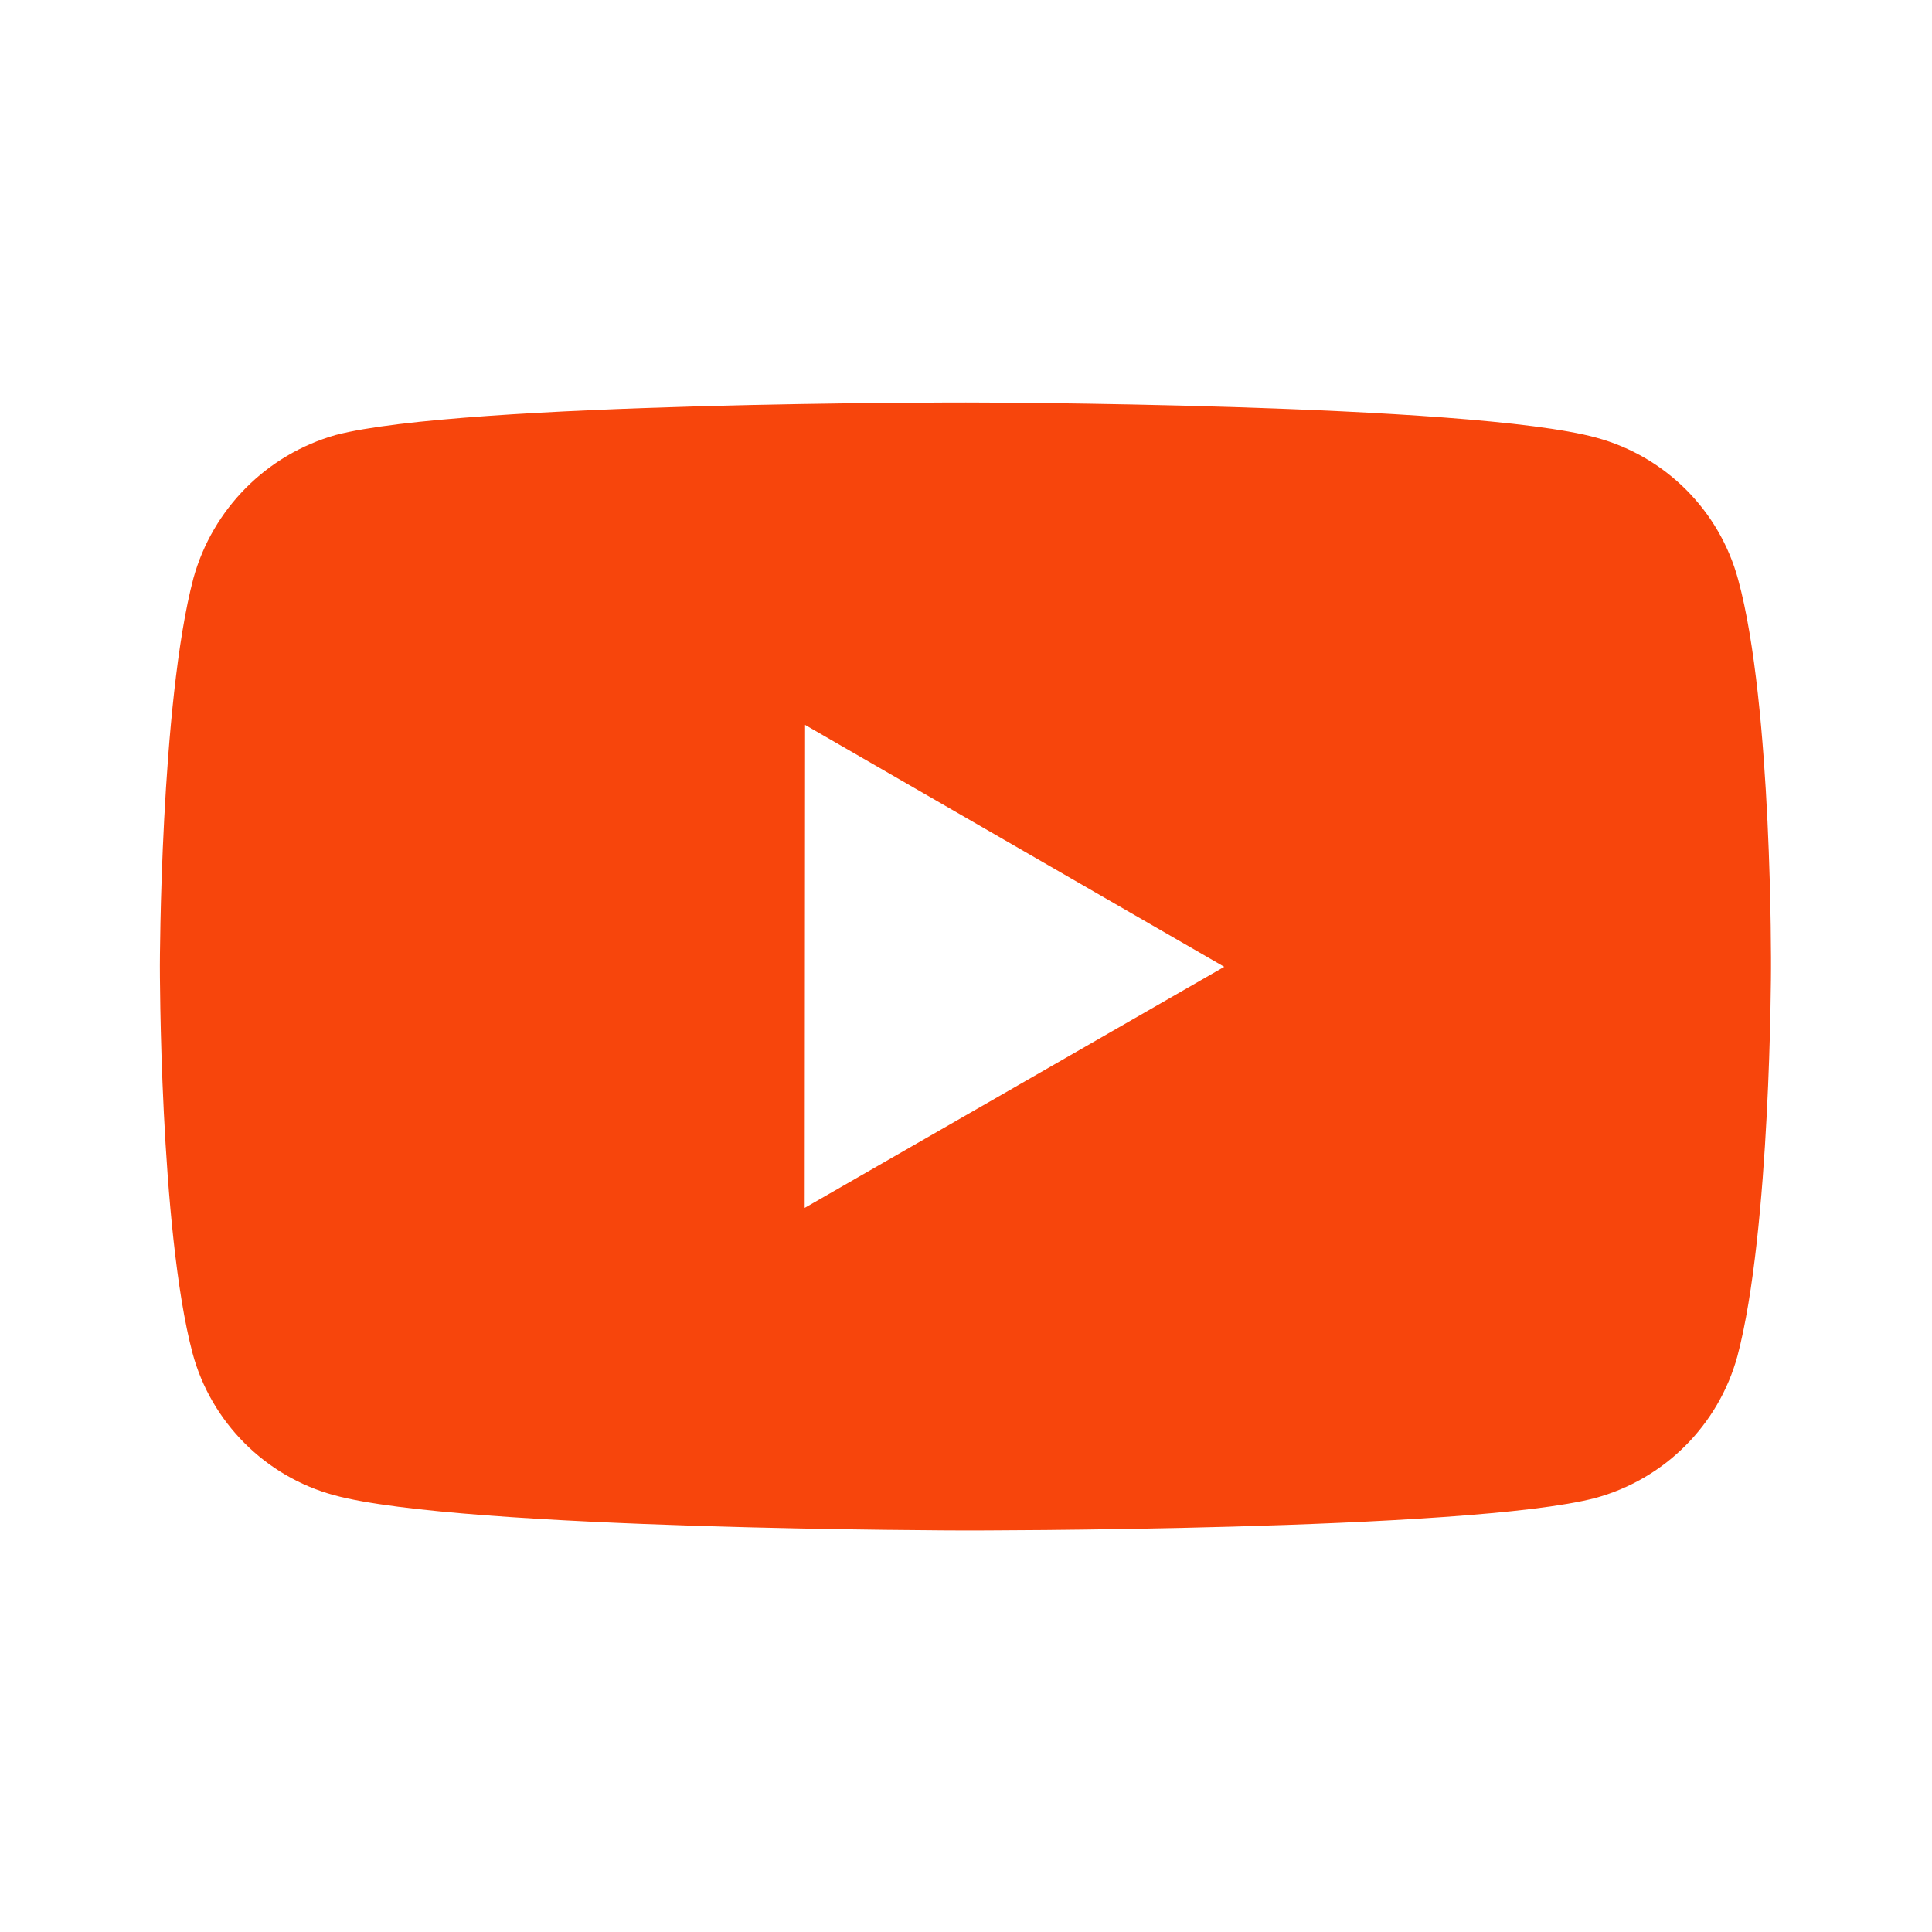
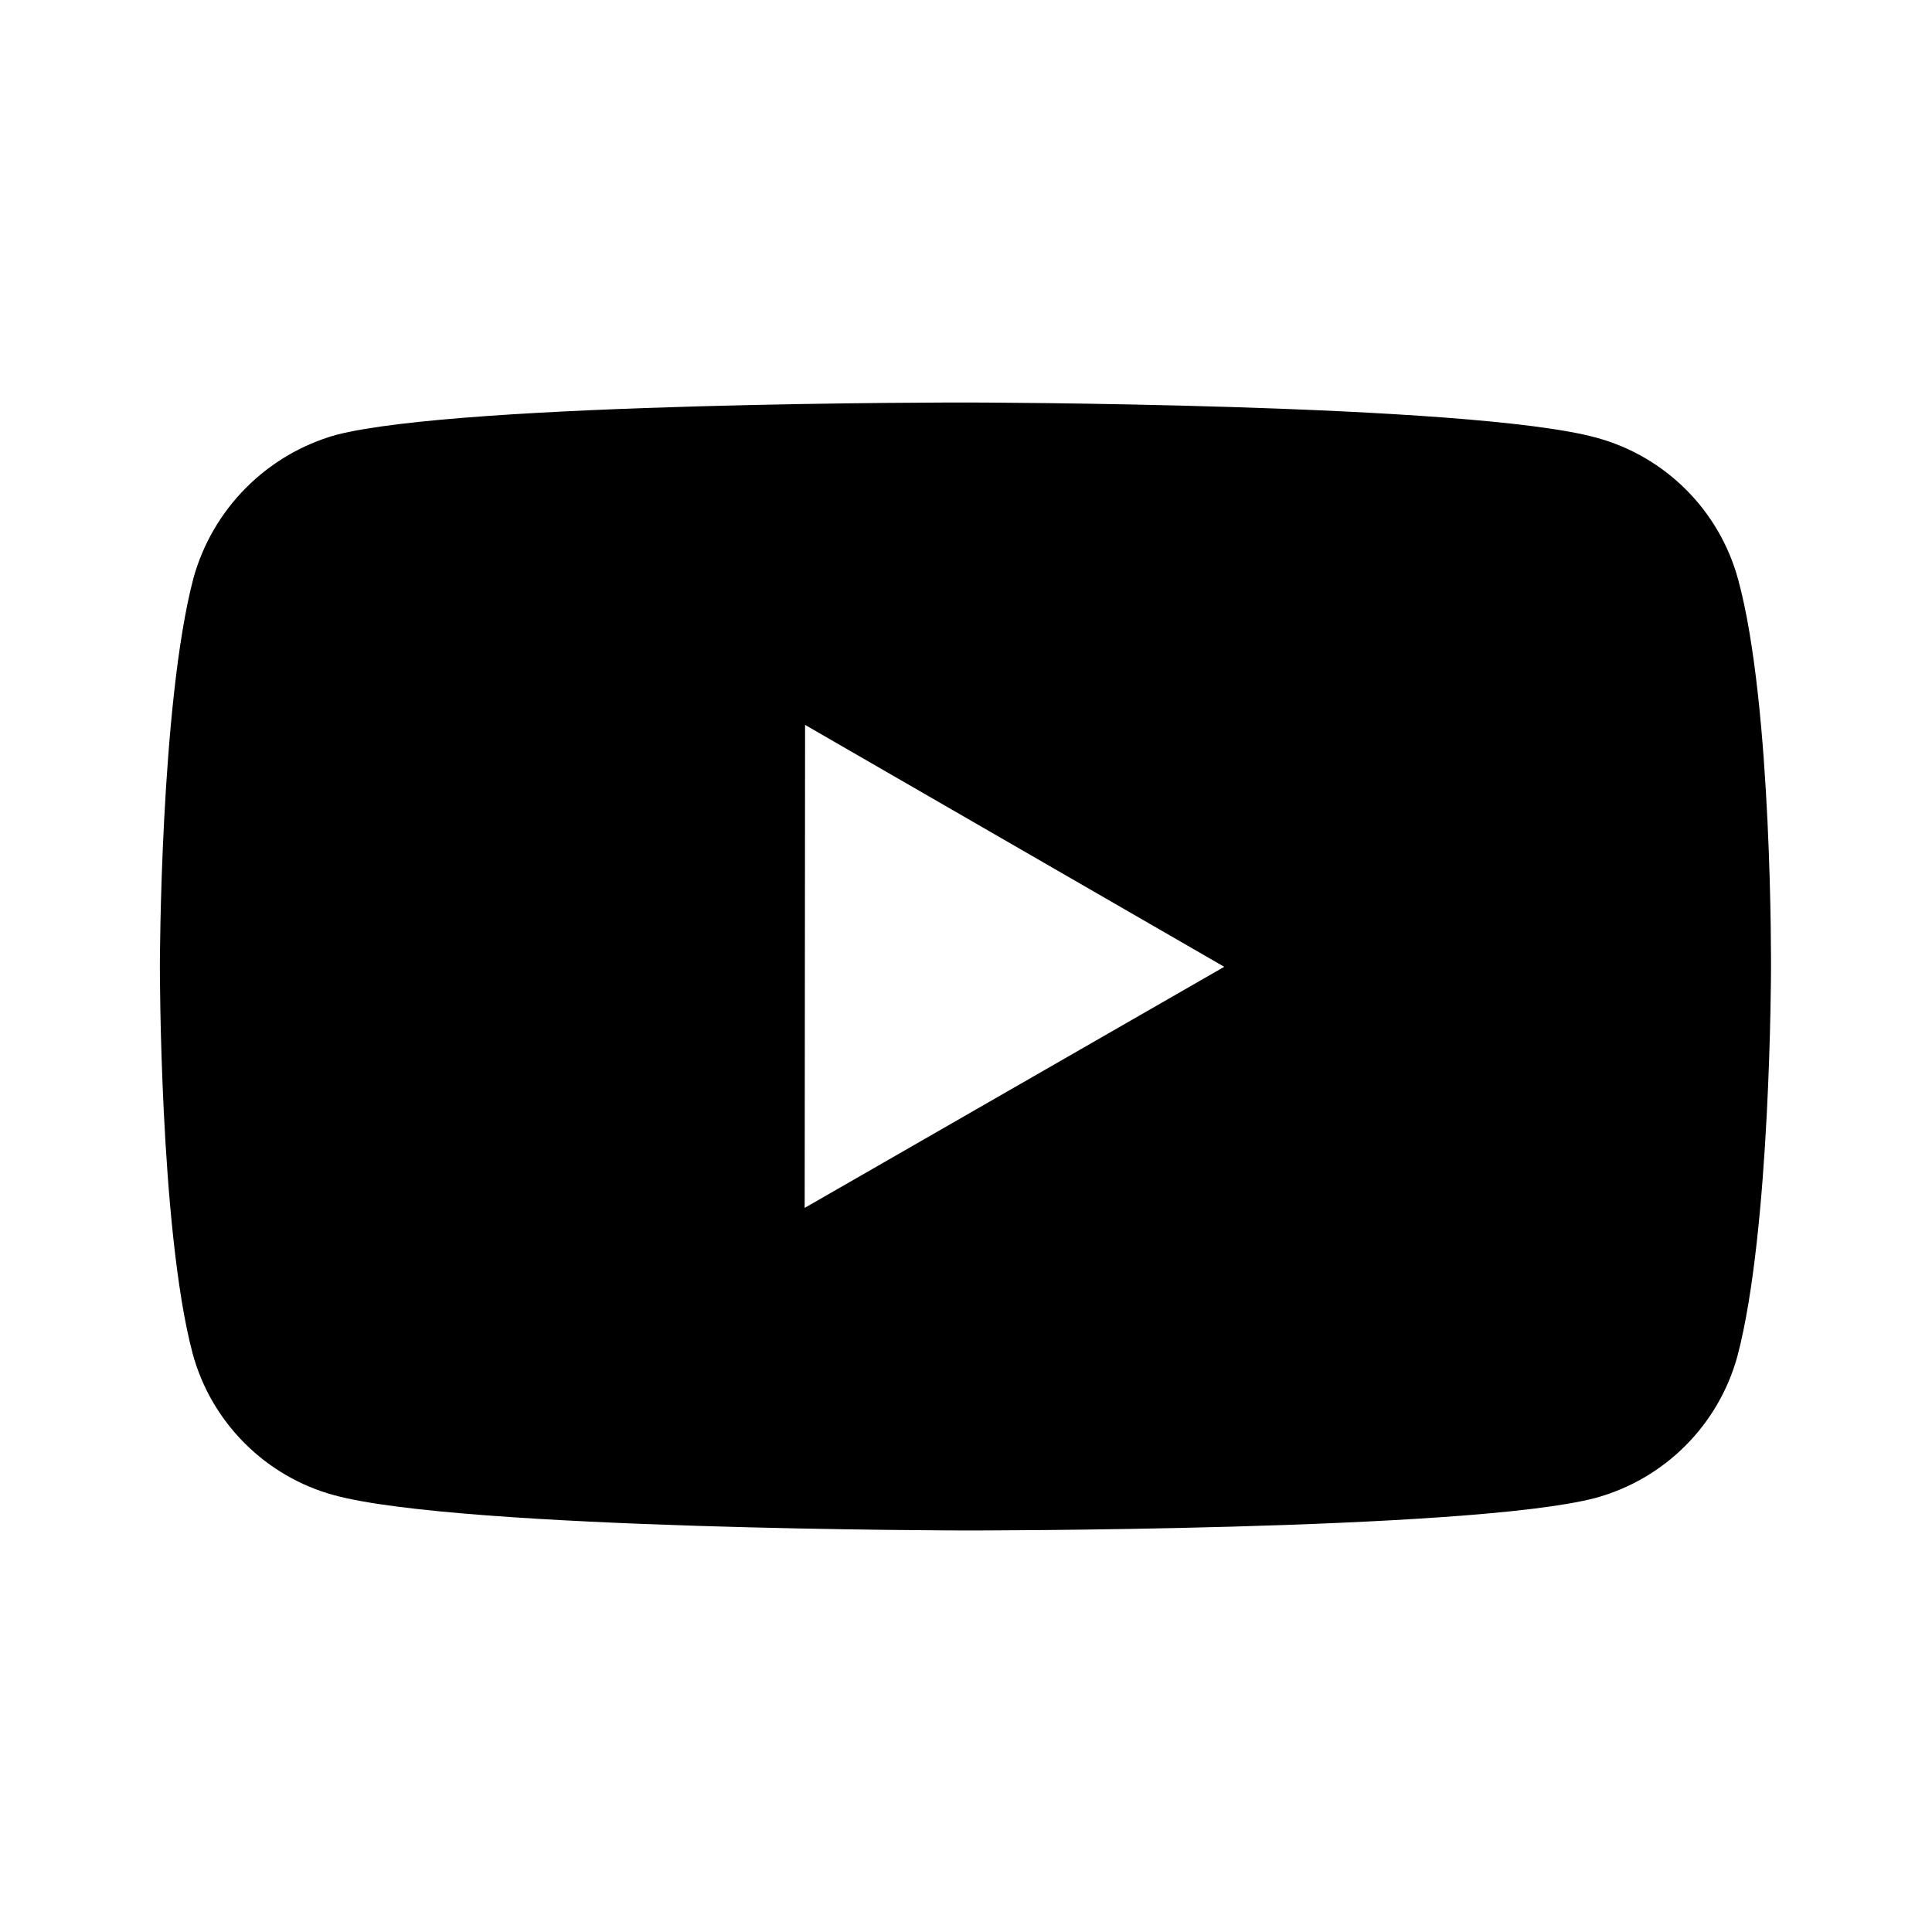
<svg xmlns="http://www.w3.org/2000/svg" width="24" height="24">
-   <path fill="#f7450c" d="M21.593 7.203a2.506 2.506 0 0 0-1.762-1.766C18.265 5.007 12 5 12 5s-6.264-.007-7.831.404a2.56 2.56 0 0 0-1.766 1.778c-.413 1.566-.417 4.814-.417 4.814s-.004 3.264.406 4.814c.23.857.905 1.534 1.763 1.765 1.582.43 7.83.437 7.83.437s6.265.007 7.831-.403a2.515 2.515 0 0 0 1.767-1.763c.414-1.565.417-4.812.417-4.812s.02-3.265-.407-4.831zM9.996 15.005l.005-6 5.207 3.005-5.212 2.995z" />
+   <path fill="#000" d="M21.593 7.203a2.506 2.506 0 0 0-1.762-1.766C18.265 5.007 12 5 12 5s-6.264-.007-7.831.404a2.56 2.56 0 0 0-1.766 1.778c-.413 1.566-.417 4.814-.417 4.814s-.004 3.264.406 4.814c.23.857.905 1.534 1.763 1.765 1.582.43 7.83.437 7.83.437s6.265.007 7.831-.403a2.515 2.515 0 0 0 1.767-1.763c.414-1.565.417-4.812.417-4.812s.02-3.265-.407-4.831zM9.996 15.005l.005-6 5.207 3.005-5.212 2.995z" />
</svg>
